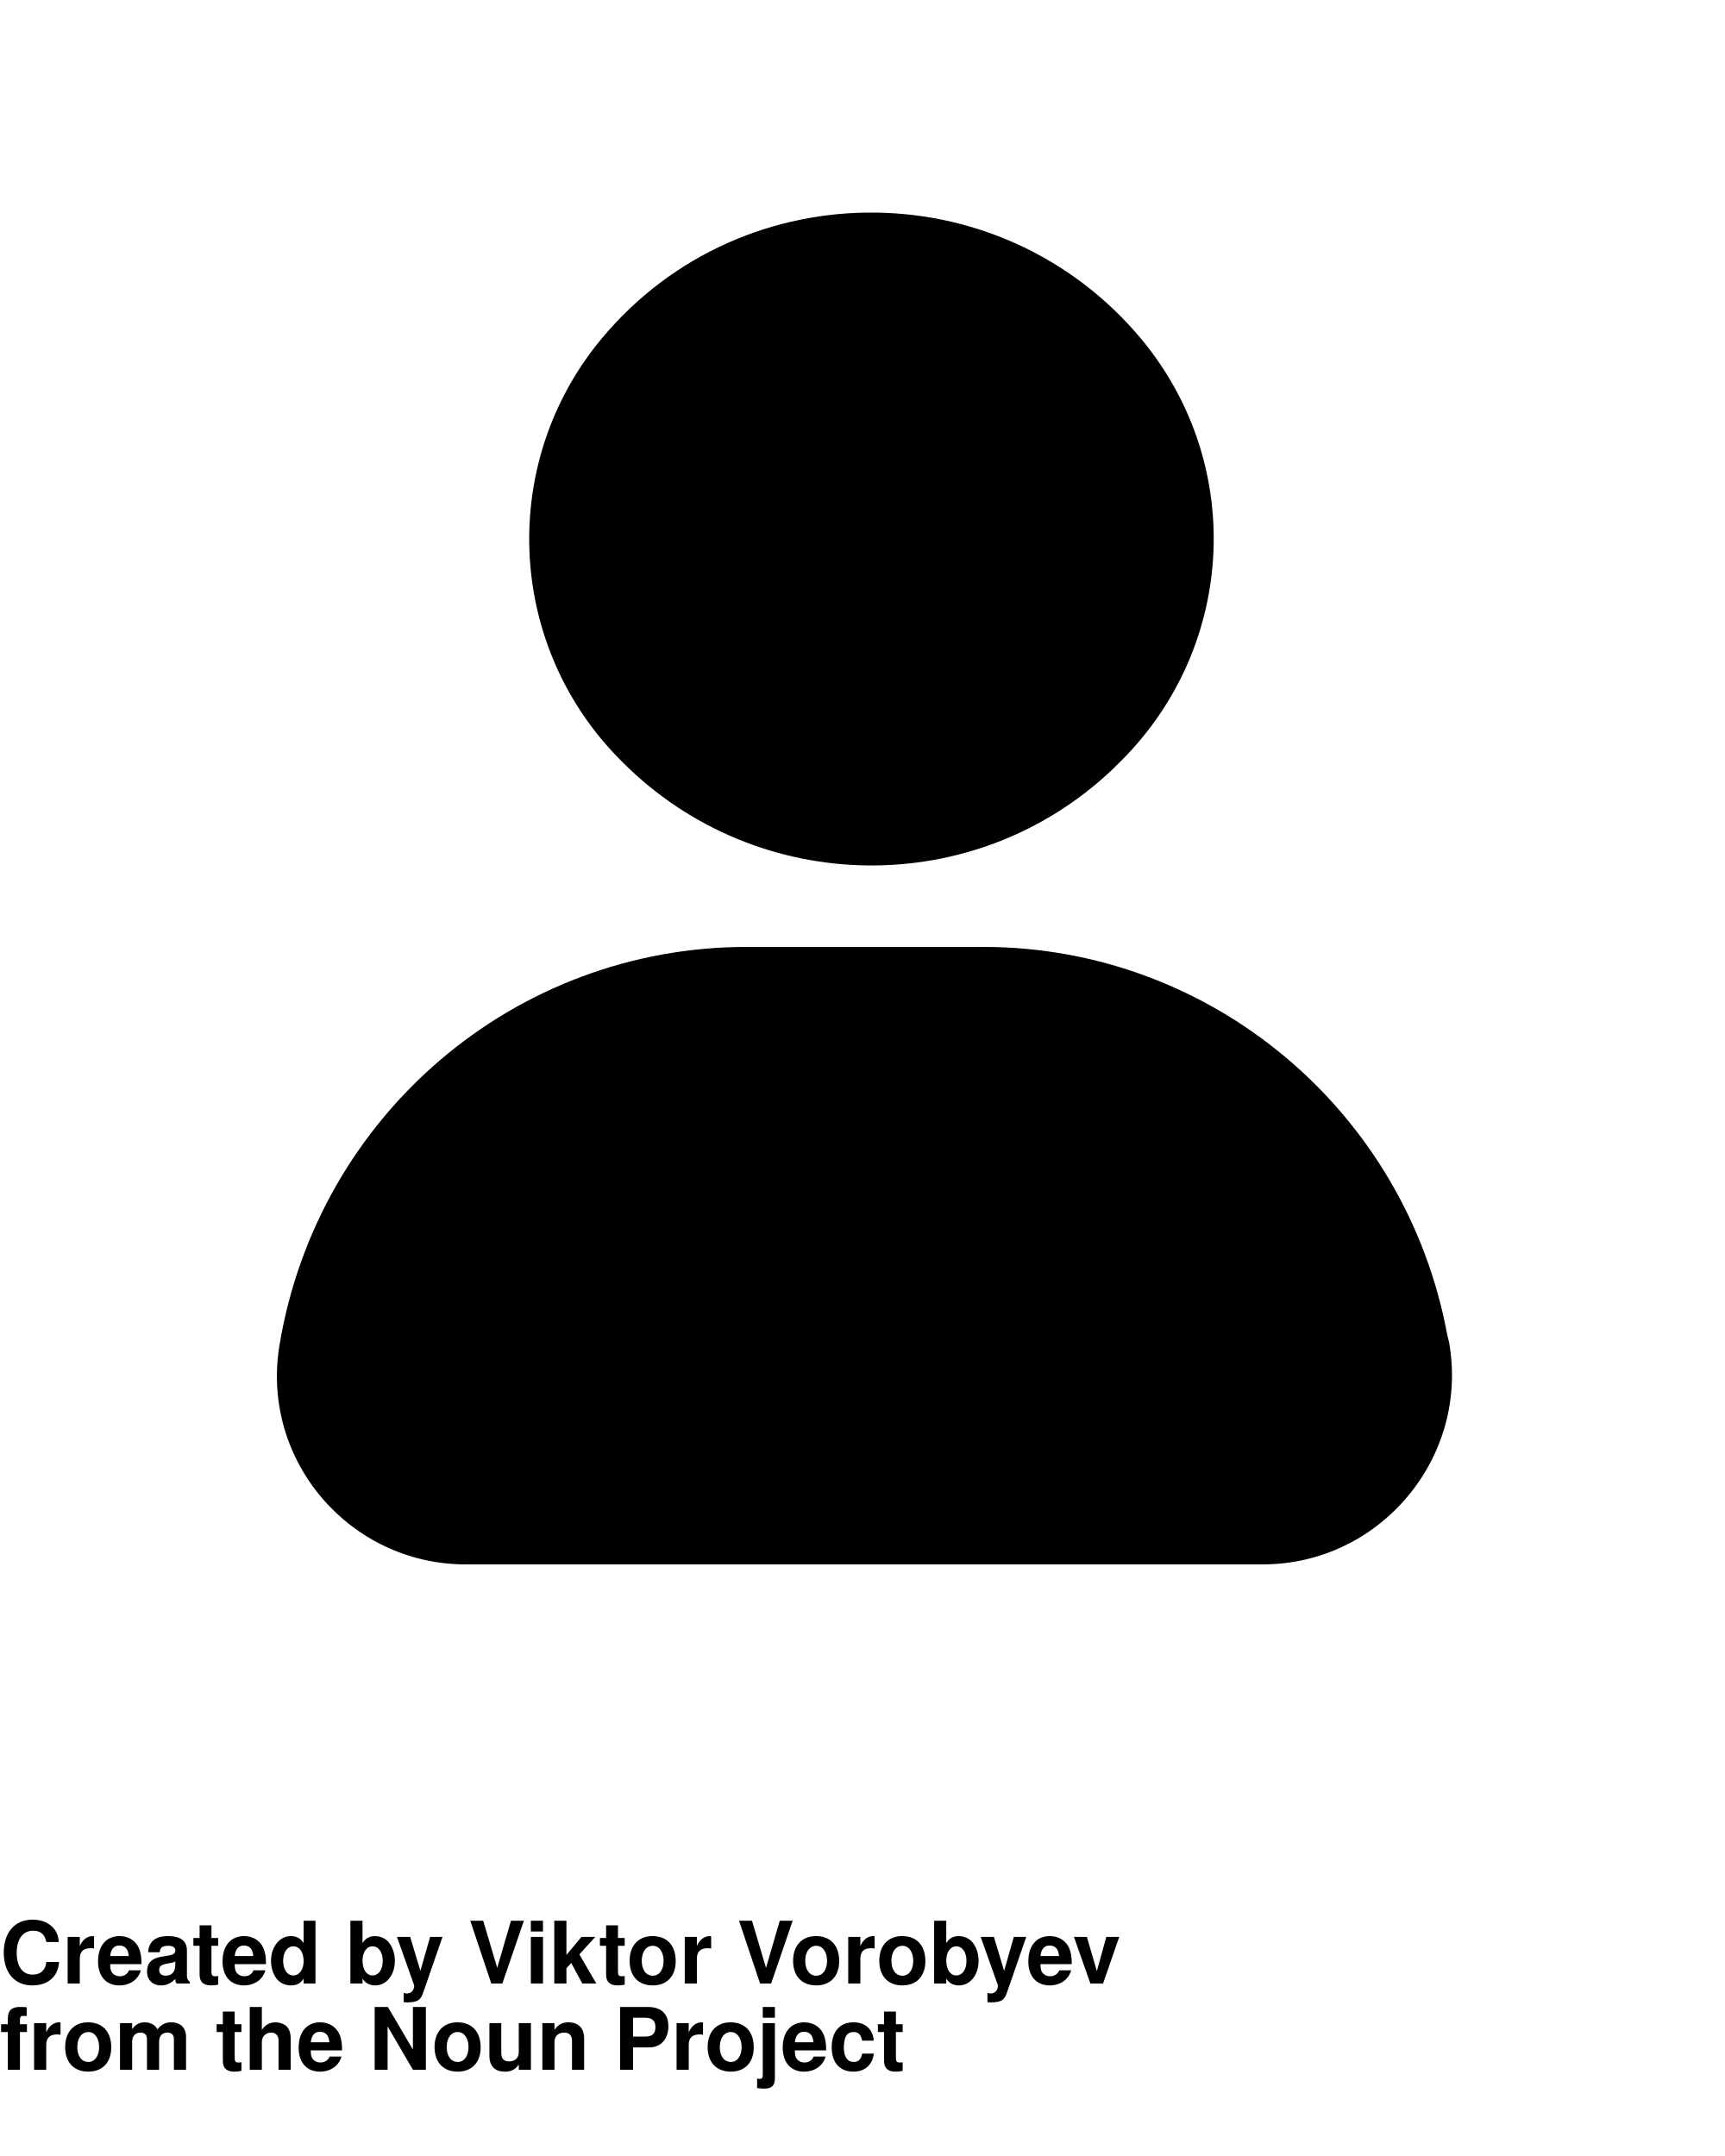
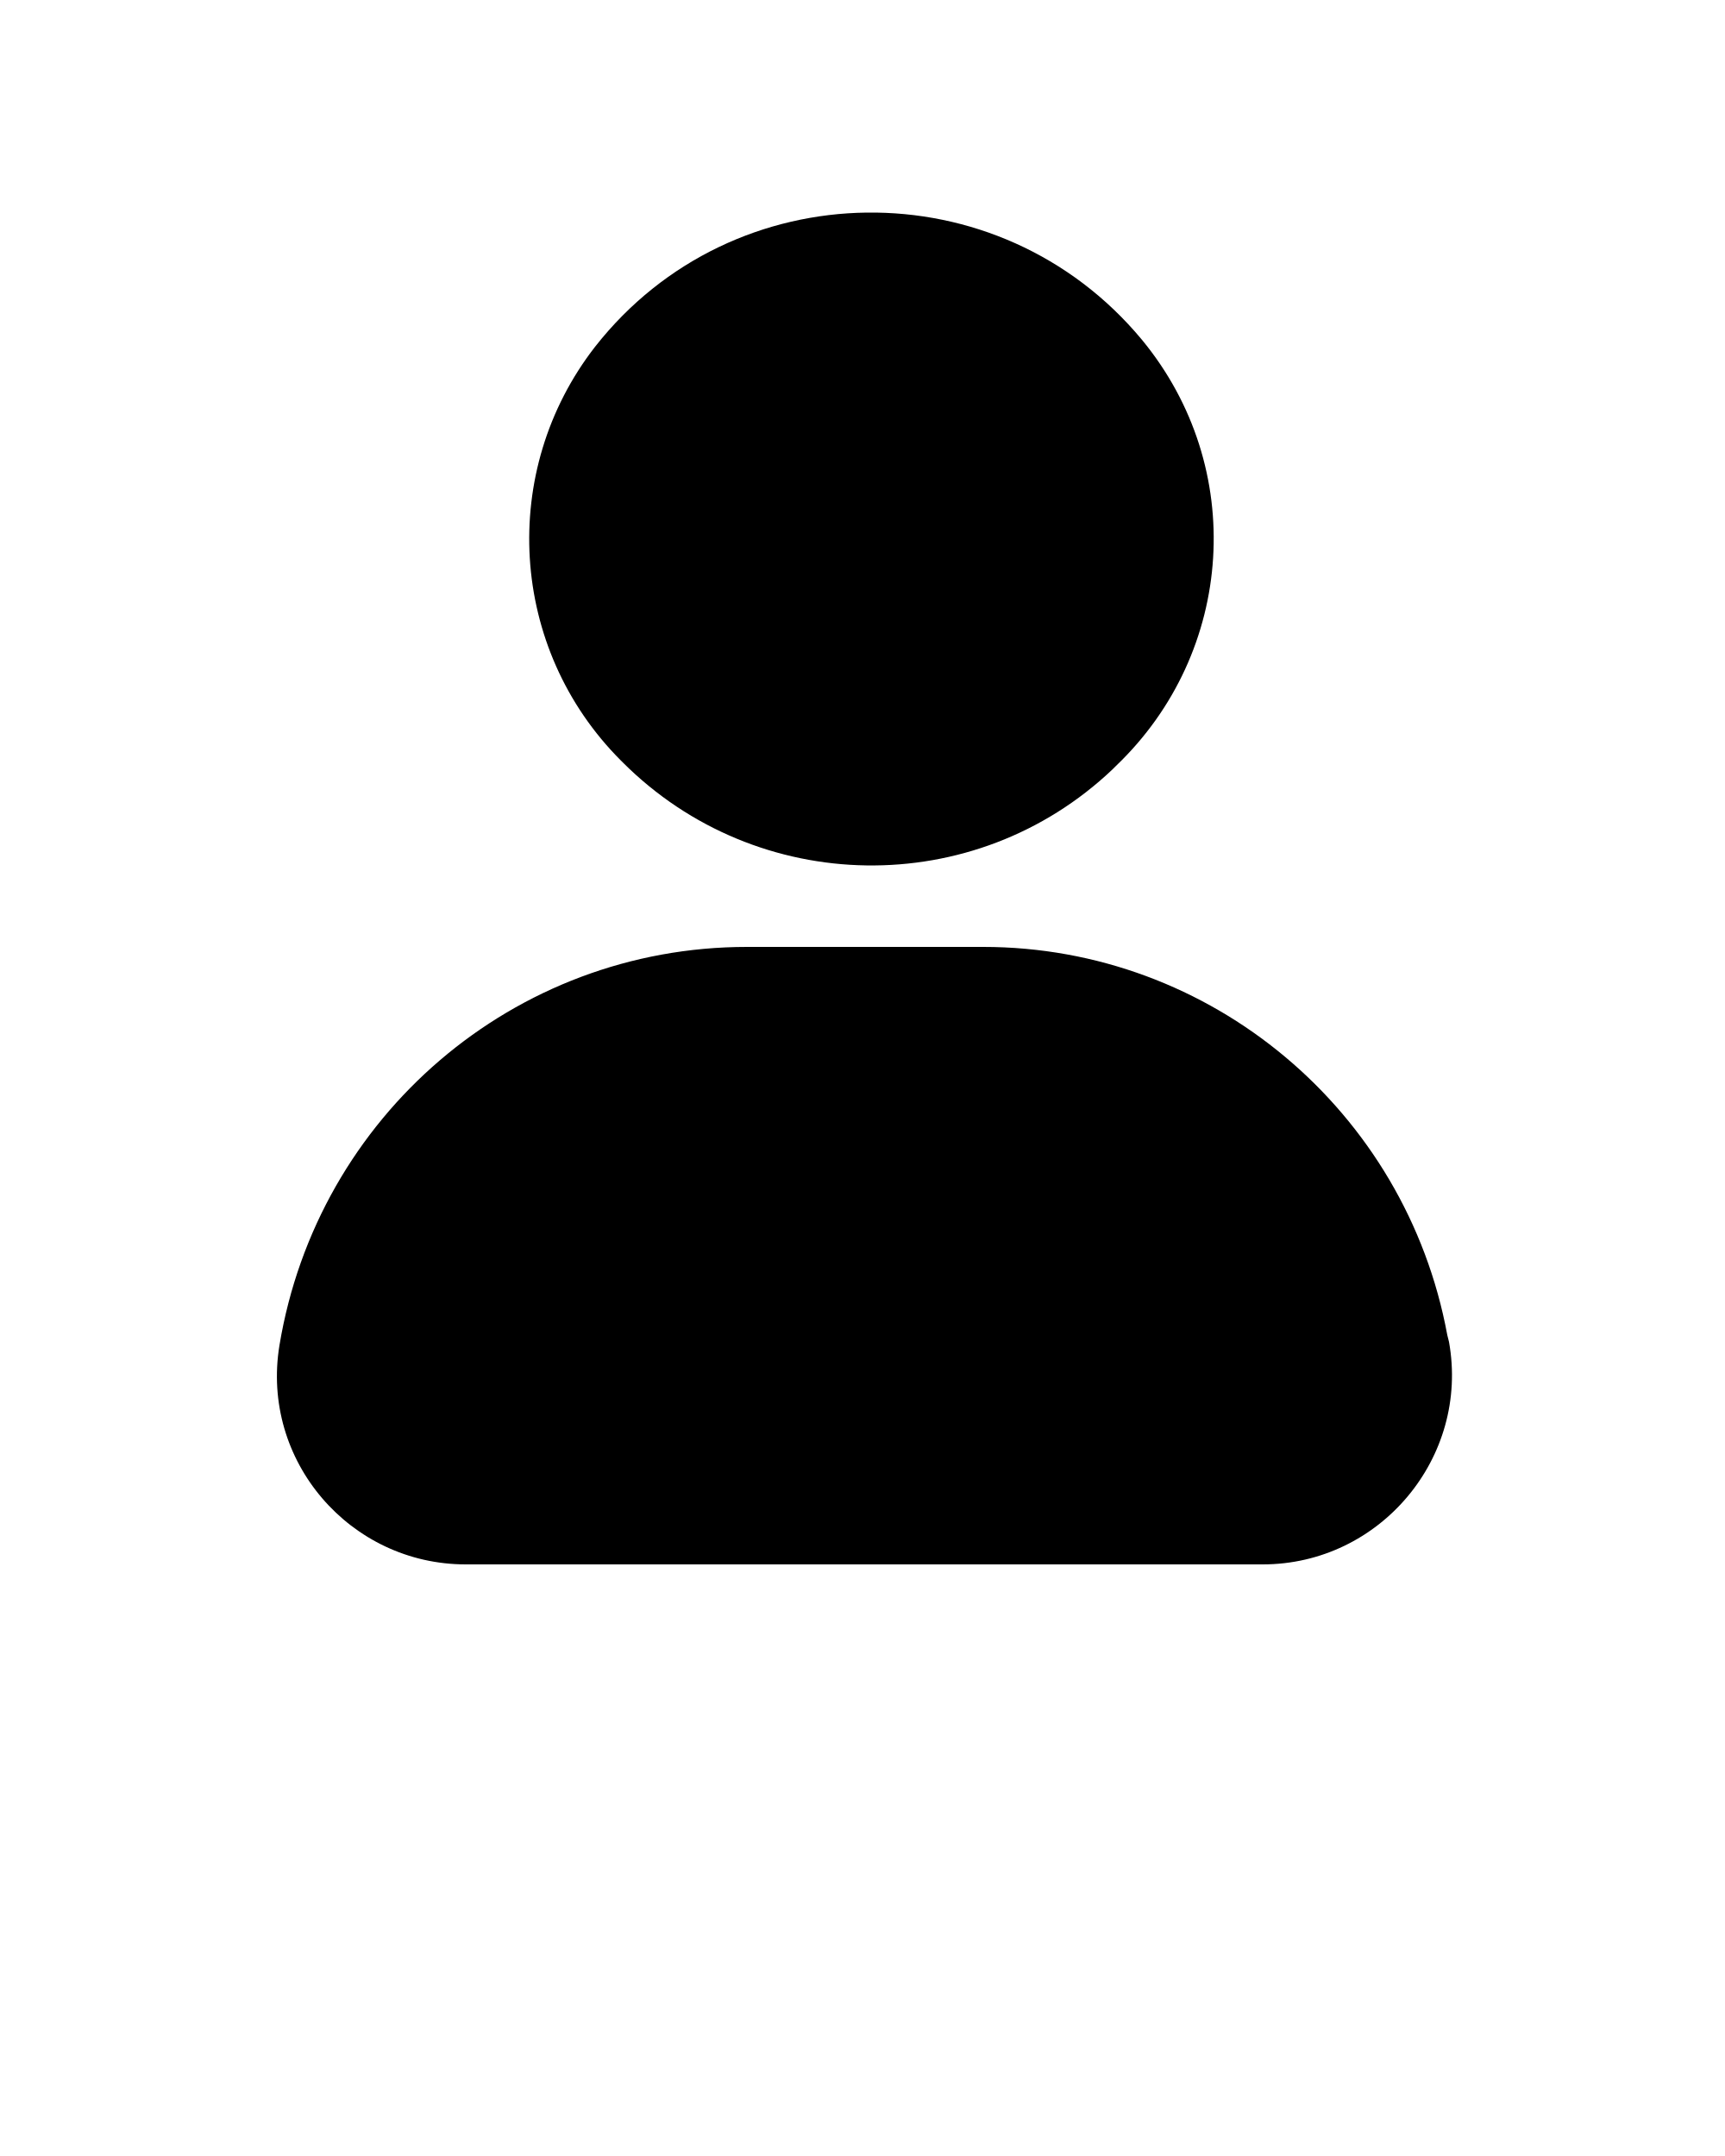
- <svg xmlns="http://www.w3.org/2000/svg" version="1.1" x="0px" y="0px" viewBox="0 0 100 125" style="enable-background:new 0 0 100 100;" xml:space="preserve">
+ <svg xmlns="http://www.w3.org/2000/svg" version="1.1" id="Layer_1" x="0px" y="0px" viewBox="-361 235.3 100 125" style="enable-background:new -361 235.3 100 125;" xml:space="preserve">
  <g>
-     <path d="M83.9,77.4c-2.4-13-13.7-22.5-26.9-22.5H43.3c-13.5,0-24.9,9.8-27.1,23.1v0c-1.1,6.7,4.1,12.7,10.8,12.7h46.2   c6.8,0,12-6.2,10.8-12.9L83.9,77.4z" />
-     <path d="M36.1,44.2c7.8,7.8,20.4,8,28.4,0.4l0.2-0.2c6.9-6.6,7.6-17.3,1.5-24.7l0,0c-8.3-10-23.7-9.8-31.7,0.4l0,0   c-5.6,7.2-5,17.5,1.5,24L36.1,44.2z" />
+     <path d="M-277.1,312.7c-2.4-13-13.7-22.5-26.9-22.5h-13.7c-13.5,0-24.9,9.8-27.1,23.1l0,0c-1.1,6.7,4.1,12.7,10.8,12.7h46.2   c6.8,0,12-6.2,10.8-12.9L-277.1,312.7z" />
+     <path d="M-324.9,279.5c7.8,7.8,20.4,8,28.4,0.4l0.2-0.2c6.9-6.6,7.6-17.3,1.5-24.7l0,0c-8.3-10-23.7-9.8-31.7,0.4l0,0   c-5.6,7.2-5,17.5,1.5,24L-324.9,279.5z" />
  </g>
-   <text x="0" y="115" fill="#000000" font-size="5px" font-weight="bold" font-family="'Helvetica Neue', Helvetica, Arial-Unicode, Arial, Sans-serif">Created by Viktor Vorobyev</text>
-   <text x="0" y="120" fill="#000000" font-size="5px" font-weight="bold" font-family="'Helvetica Neue', Helvetica, Arial-Unicode, Arial, Sans-serif">from the Noun Project</text>
</svg>
